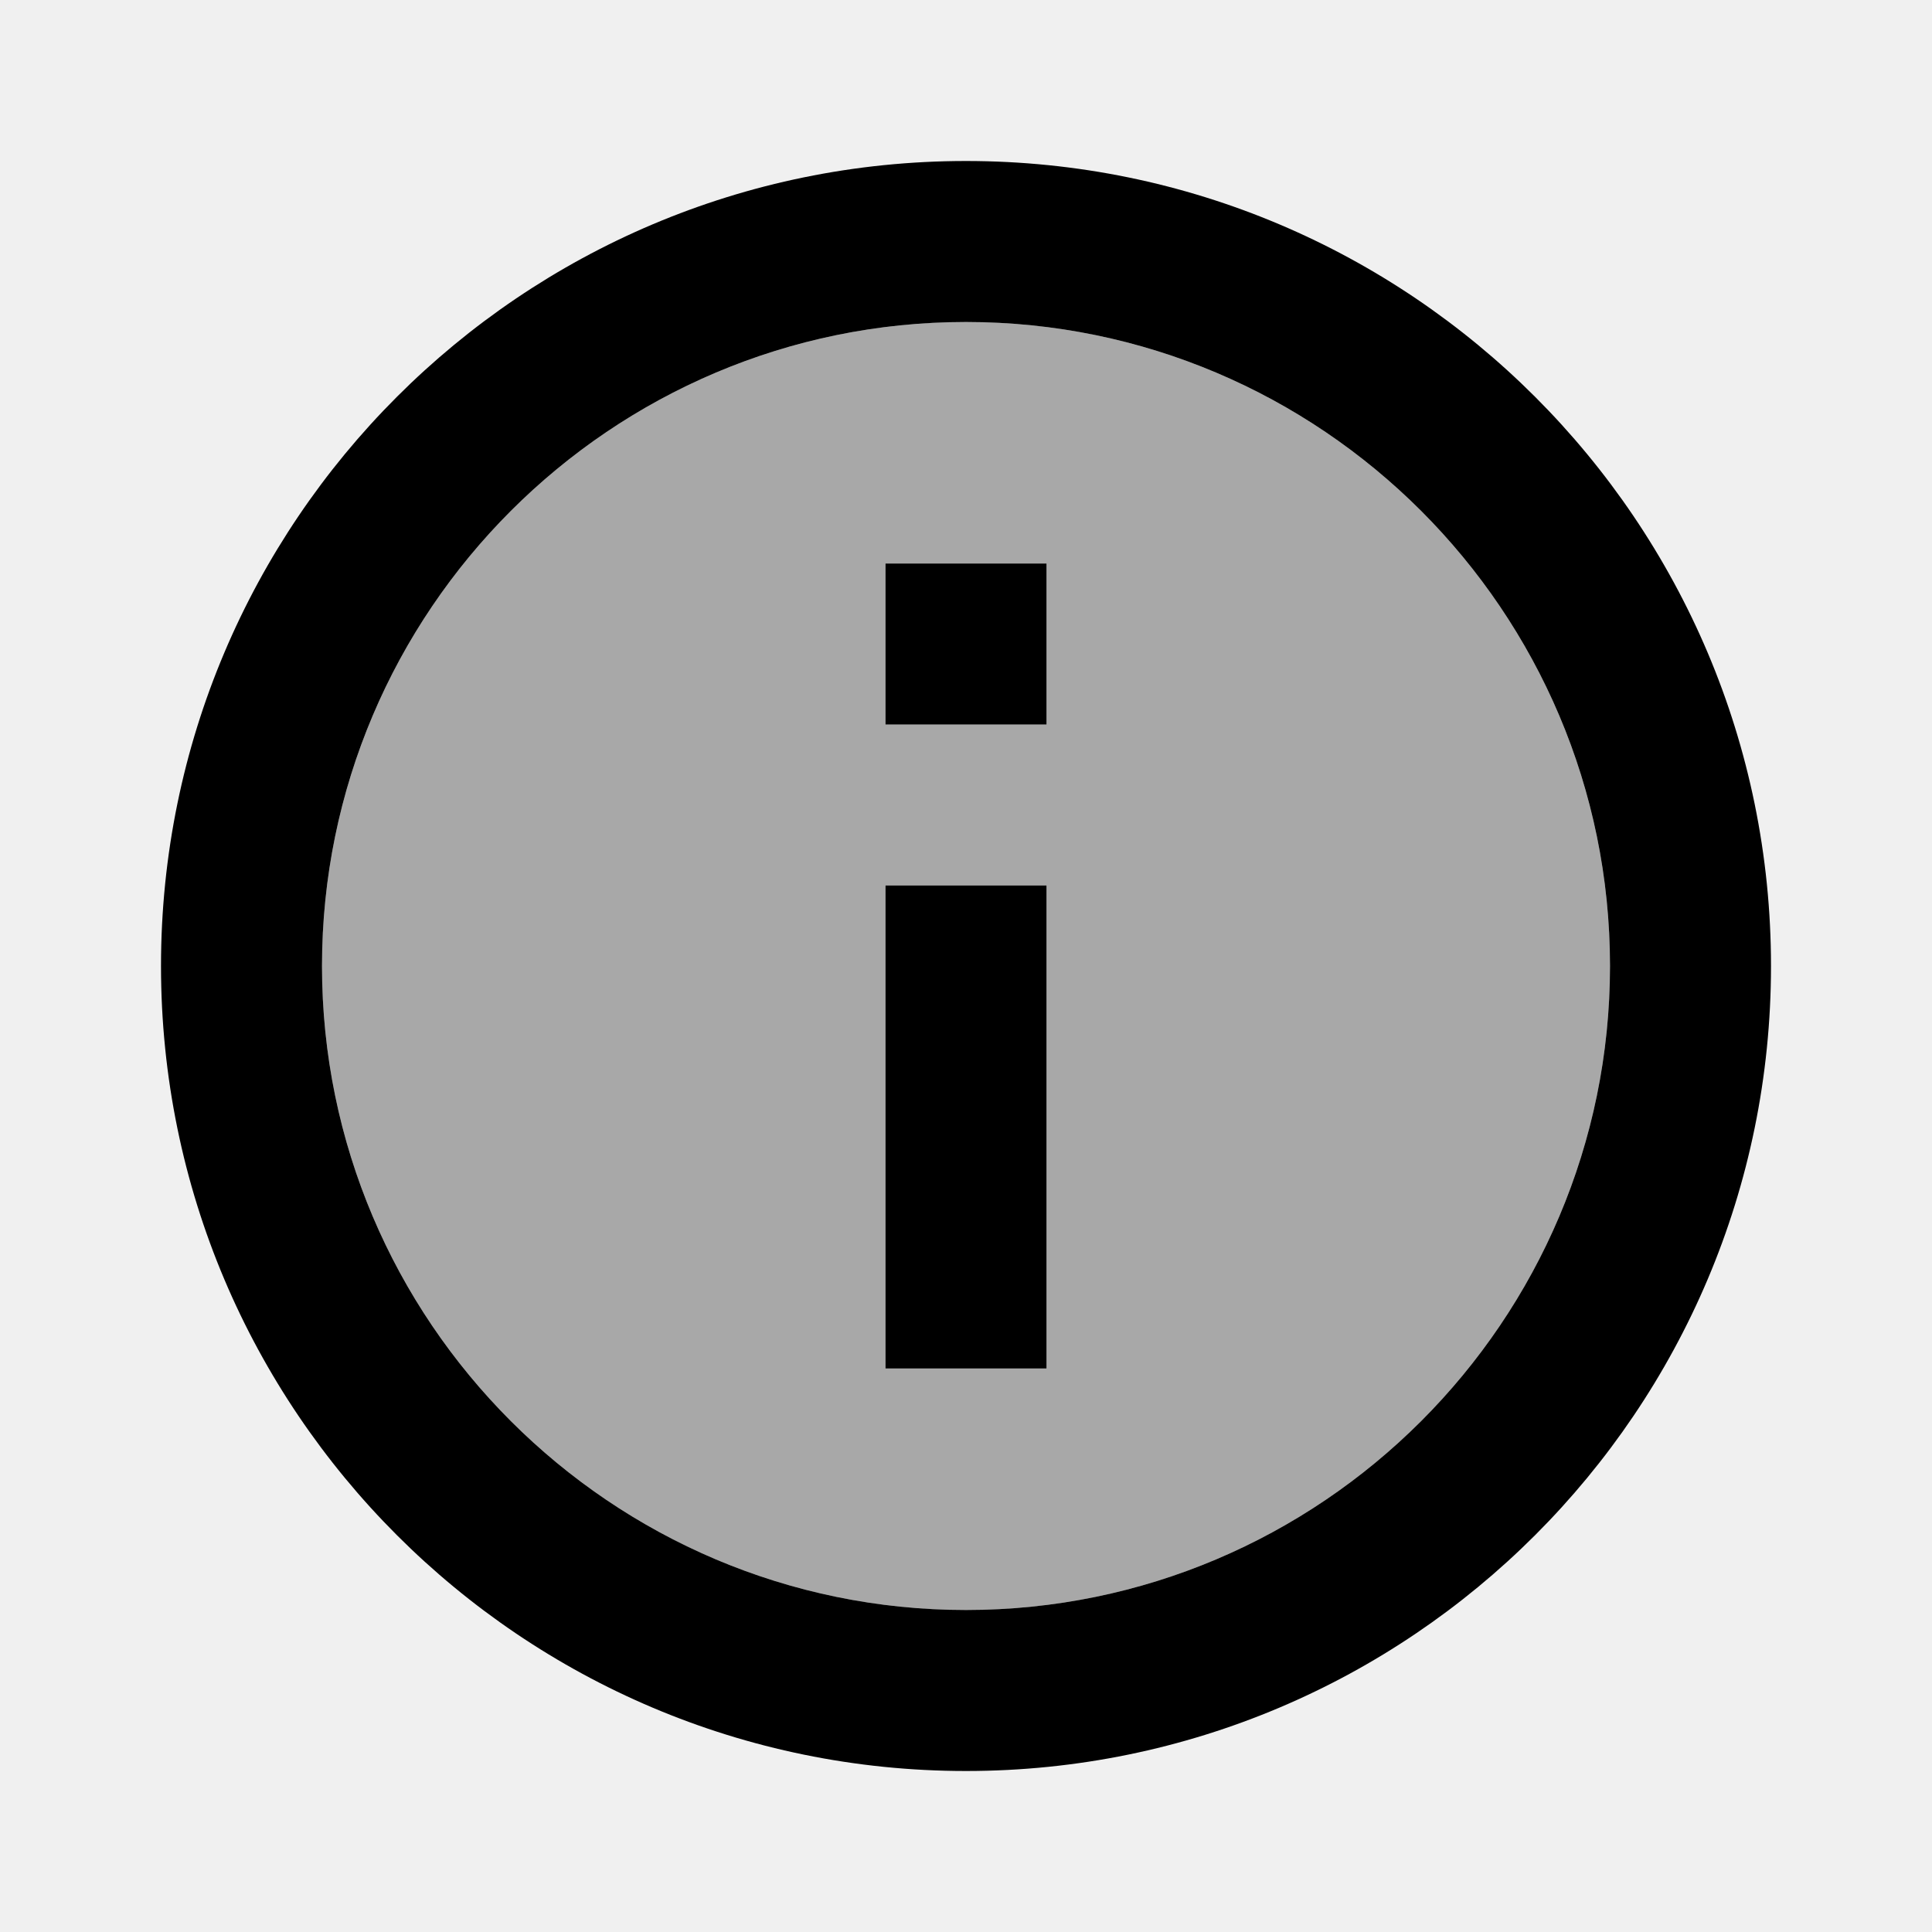
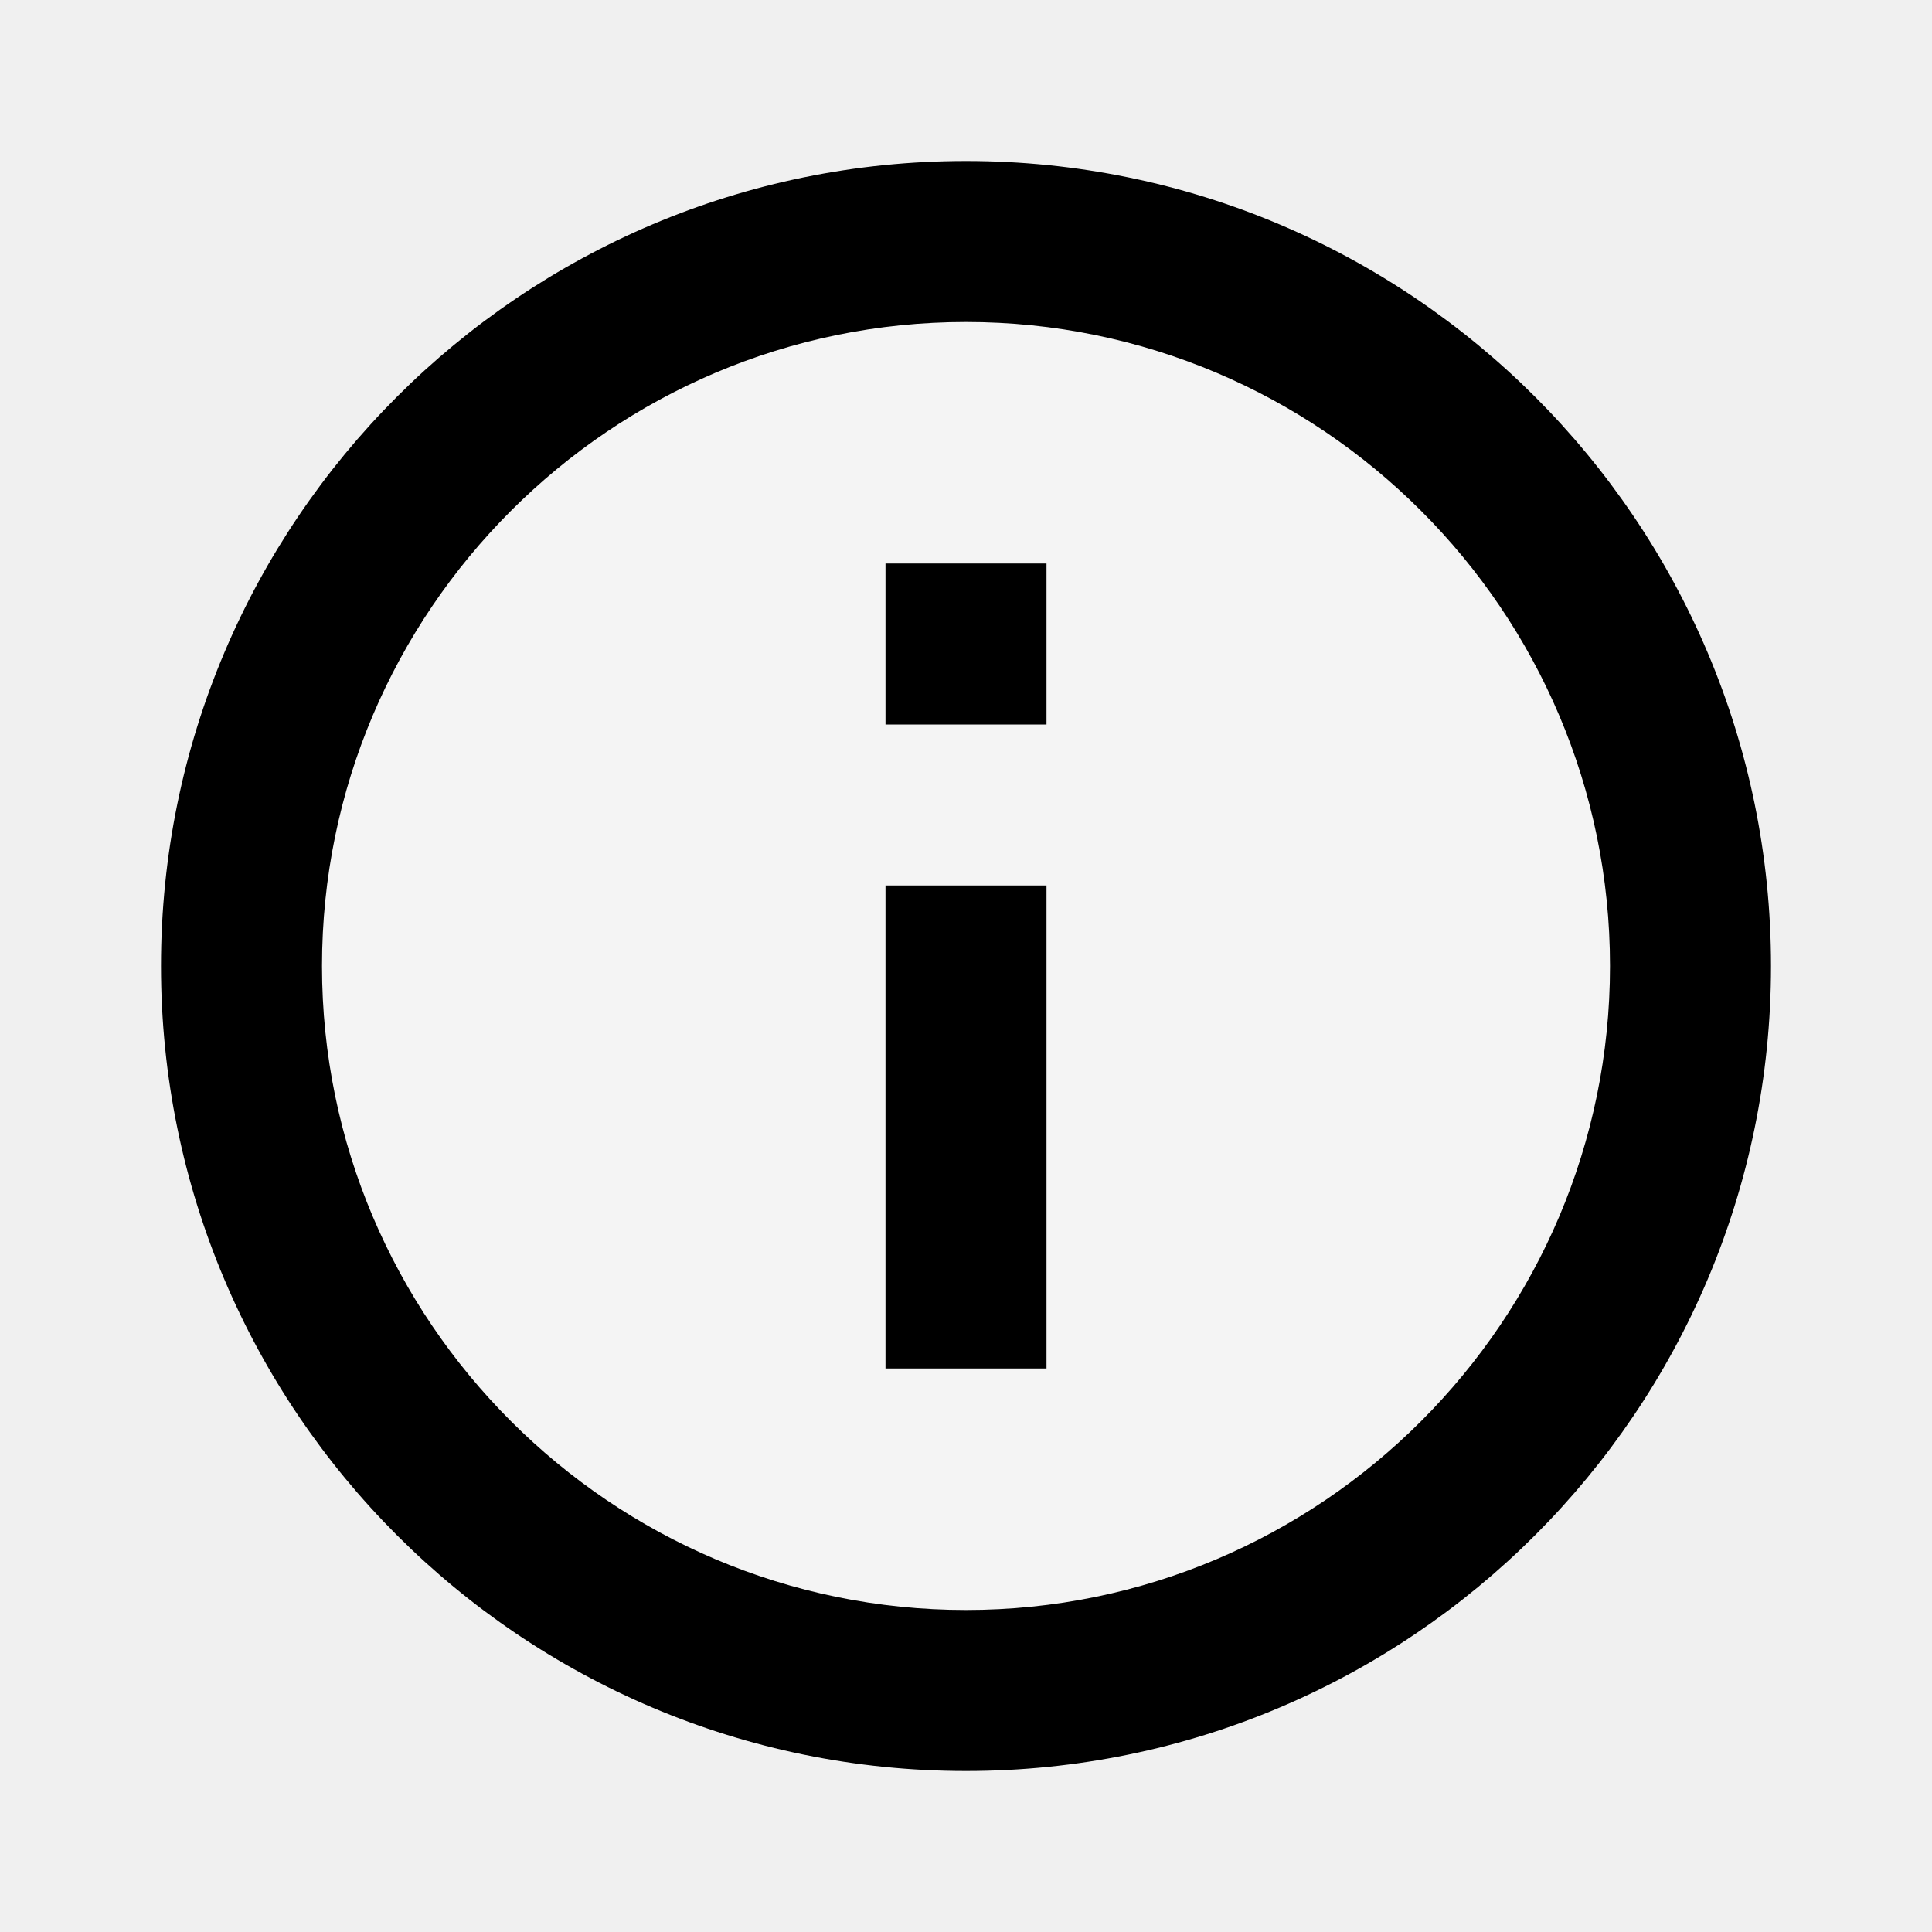
<svg xmlns="http://www.w3.org/2000/svg" height="24" viewBox="0 0 24 24" width="24">
  <path d="M0 0h24v24H0V0z" fill="none" />
-   <path d="M12 4c-4.41 0-8 3.59-8 8s3.59 8 8 8 8-3.59 8-8-3.59-8-8-8zm1 13h-2v-6h2v6zm0-8h-2V7h2v2z" opacity=".3" />
+   <path d="M12 4c-4.41 0-8 3.59-8 8s3.59 8 8 8 8-3.59 8-8-3.59-8-8-8zm1 13h-2v-6h2v6zm0-8h-2V7h2v2z" opacity=".3" fill="white" />
  <path d="M11 7h2v2h-2zm0 4h2v6h-2zm1-9C6.48 2 2 6.48 2 12s4.48 10 10 10 10-4.48 10-10S17.52 2 12 2zm0 18c-4.41 0-8-3.59-8-8s3.59-8 8-8 8 3.59 8 8-3.59 8-8 8z" />
</svg>
